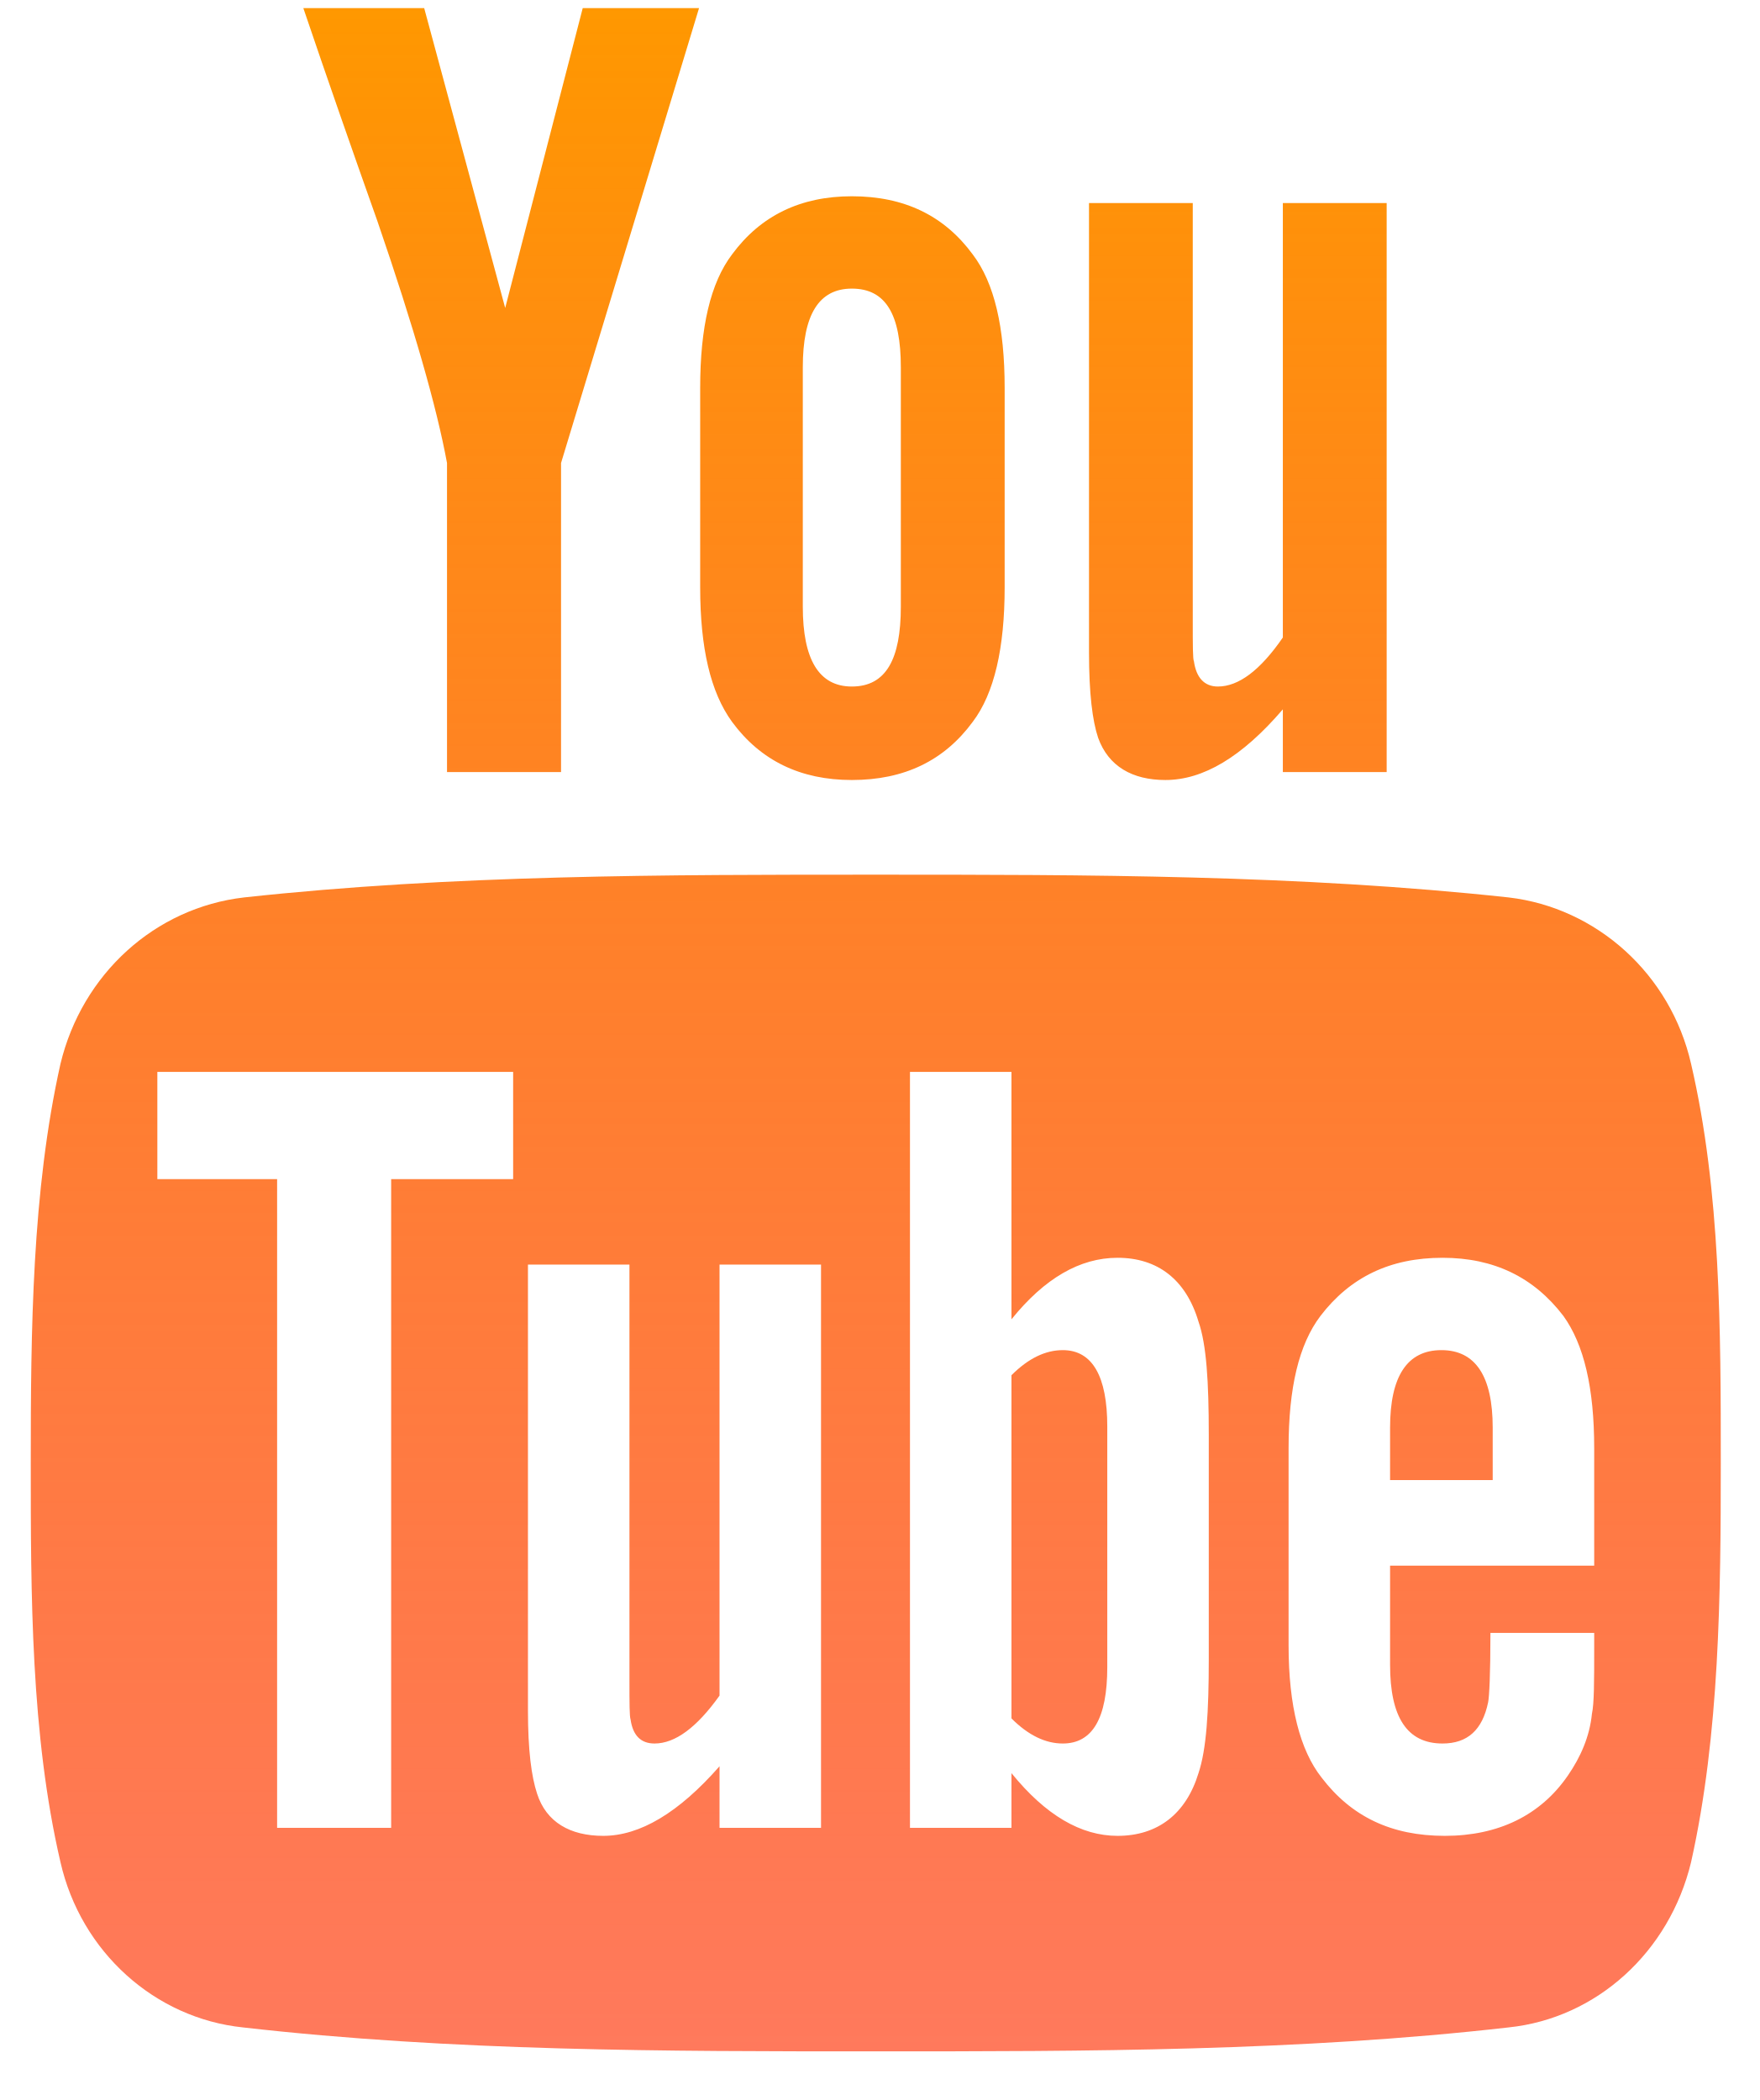
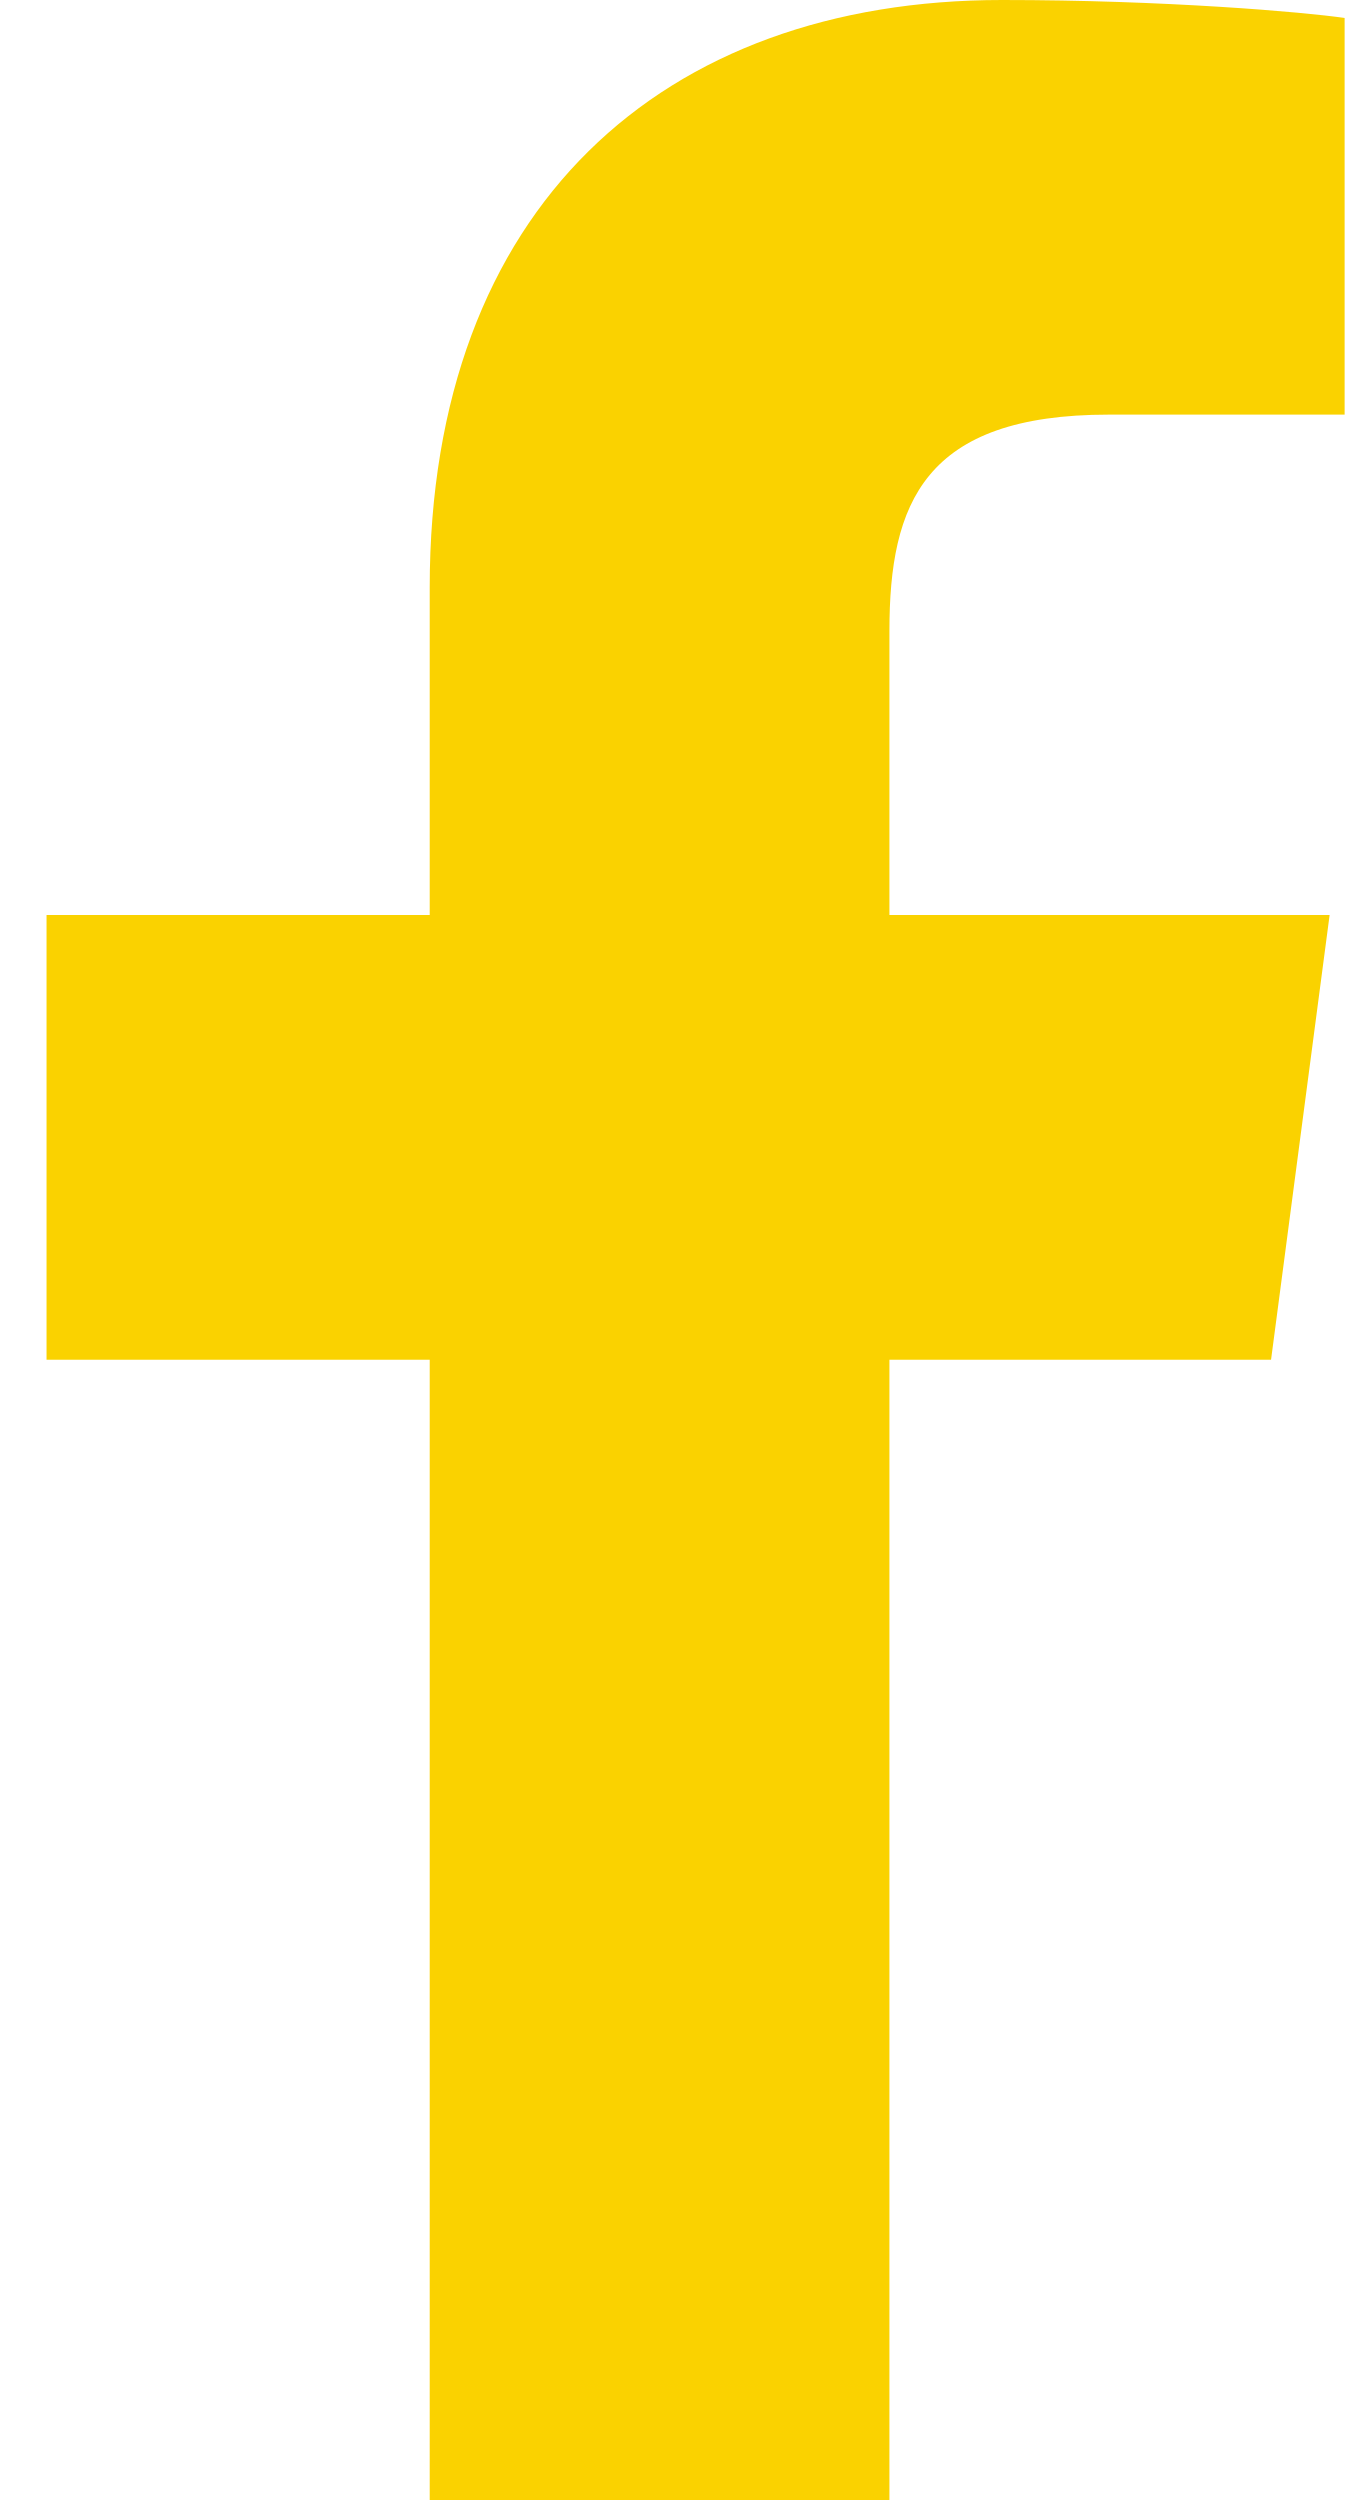
- <svg xmlns="http://www.w3.org/2000/svg" width="31" height="37" viewBox="0 0 31 37" fill="none">
-   <path d="M19.507 25.134C19.507 24.25 19.245 23.788 18.723 23.788C18.422 23.788 18.12 23.929 17.819 24.23V30.277C18.12 30.578 18.422 30.719 18.723 30.719C19.245 30.719 19.507 30.277 19.507 29.373V25.134ZM26.297 25.154C26.297 24.25 25.995 23.788 25.393 23.788C24.79 23.788 24.489 24.25 24.489 25.154V26.078H26.297V25.154ZM6.891 20.775V32.205H4.882V20.775H2.772V18.886H9.04V20.775H6.891ZM12.676 32.205V31.12C11.953 31.944 11.27 32.346 10.627 32.346C10.045 32.346 9.623 32.105 9.462 31.603C9.362 31.301 9.301 30.839 9.301 30.136V22.281H11.089V29.594C11.089 30.016 11.089 30.237 11.109 30.297C11.15 30.578 11.29 30.719 11.531 30.719C11.893 30.719 12.275 30.438 12.676 29.875V22.281H14.464V32.205H12.676ZM21.295 29.232C21.295 30.156 21.255 30.819 21.114 31.241C20.893 31.964 20.391 32.346 19.688 32.346C19.045 32.346 18.422 31.984 17.819 31.241V32.205H16.031V18.886H17.819V23.245C18.402 22.522 19.025 22.161 19.688 22.161C20.391 22.161 20.893 22.542 21.114 23.286C21.255 23.688 21.295 24.35 21.295 25.275V29.232ZM28.085 29.031C28.085 29.614 28.085 30.016 28.045 30.196C28.005 30.598 27.844 30.96 27.623 31.281C27.141 31.984 26.397 32.346 25.453 32.346C24.509 32.346 23.806 32.005 23.284 31.321C22.902 30.839 22.701 30.056 22.701 28.991V25.516C22.701 24.451 22.882 23.688 23.263 23.185C23.786 22.502 24.489 22.161 25.413 22.161C26.317 22.161 27.02 22.502 27.542 23.185C27.904 23.688 28.085 24.451 28.085 25.516V27.585H24.489V29.333C24.489 30.257 24.79 30.719 25.413 30.719C25.855 30.719 26.116 30.478 26.216 29.995C26.237 29.895 26.257 29.493 26.257 28.77H28.085V29.031ZM15.87 10.69C15.87 11.614 15.609 12.096 15.007 12.096C14.424 12.096 14.143 11.614 14.143 10.69V6.471C14.143 5.547 14.424 5.085 15.007 5.085C15.609 5.085 15.87 5.547 15.87 6.471V10.69ZM30.315 25.777C30.315 23.446 30.315 20.995 29.792 18.745C29.431 17.159 28.125 15.993 26.578 15.812C22.882 15.411 19.145 15.411 15.429 15.411C11.712 15.411 7.975 15.411 4.299 15.812C2.732 15.993 1.446 17.159 1.065 18.745C0.562 20.995 0.542 23.446 0.542 25.777C0.542 28.087 0.542 30.558 1.065 32.808C1.426 34.395 2.732 35.56 4.279 35.721C7.975 36.143 11.712 36.143 15.429 36.143C19.145 36.143 22.882 36.143 26.578 35.721C28.125 35.56 29.411 34.395 29.792 32.808C30.295 30.558 30.315 28.087 30.315 25.777ZM10.266 0.143L8.9 5.426L7.473 0.143H5.344C5.766 1.388 6.208 2.654 6.65 3.9C7.292 5.768 7.694 7.174 7.875 8.158V13.603H9.884V8.158L12.315 0.143H10.266ZM17.699 6.833C17.699 5.768 17.518 4.984 17.136 4.482C16.634 3.799 15.931 3.458 15.007 3.458C14.103 3.458 13.4 3.799 12.897 4.482C12.516 4.984 12.335 5.768 12.335 6.833V10.348C12.335 11.413 12.516 12.196 12.897 12.719C13.4 13.402 14.103 13.743 15.007 13.743C15.931 13.743 16.634 13.402 17.136 12.719C17.518 12.216 17.699 11.413 17.699 10.348V6.833ZM24.429 3.578H22.6V11.232C22.199 11.815 21.817 12.096 21.455 12.096C21.214 12.096 21.074 11.935 21.034 11.654C21.013 11.614 21.013 11.373 21.013 10.951V3.578H19.185V11.493C19.185 12.216 19.245 12.699 19.346 13C19.527 13.502 19.949 13.743 20.531 13.743C21.194 13.743 21.877 13.341 22.6 12.498V13.603H24.429V3.578Z" fill="url(#paint0_linear)" />
-   <defs>
-     <linearGradient id="paint0_linear" x1="15.5" y1="0" x2="15.5" y2="36" gradientUnits="userSpaceOnUse">
-       <stop stop-color="#FF9800" />
-       <stop offset="1" stop-color="#FF2E00" stop-opacity="0.64" />
-     </linearGradient>
-   </defs>
+ <svg xmlns="http://www.w3.org/2000/svg" width="14" height="26" viewBox="0 0 14 26" fill="none">
+   <path d="M13.984 0.187C13.562 0.125 12.109 -1.90735e-06 10.422 -1.90735e-06C6.891 -1.90735e-06 4.469 2.156 4.469 6.109V9.516H0.484V14.141H4.469V26H9.25V14.141H13.219L13.828 9.516H9.25V6.562C9.25 5.234 9.609 4.312 11.531 4.312H13.984V0.187Z" fill="#FAD200" />
</svg>
